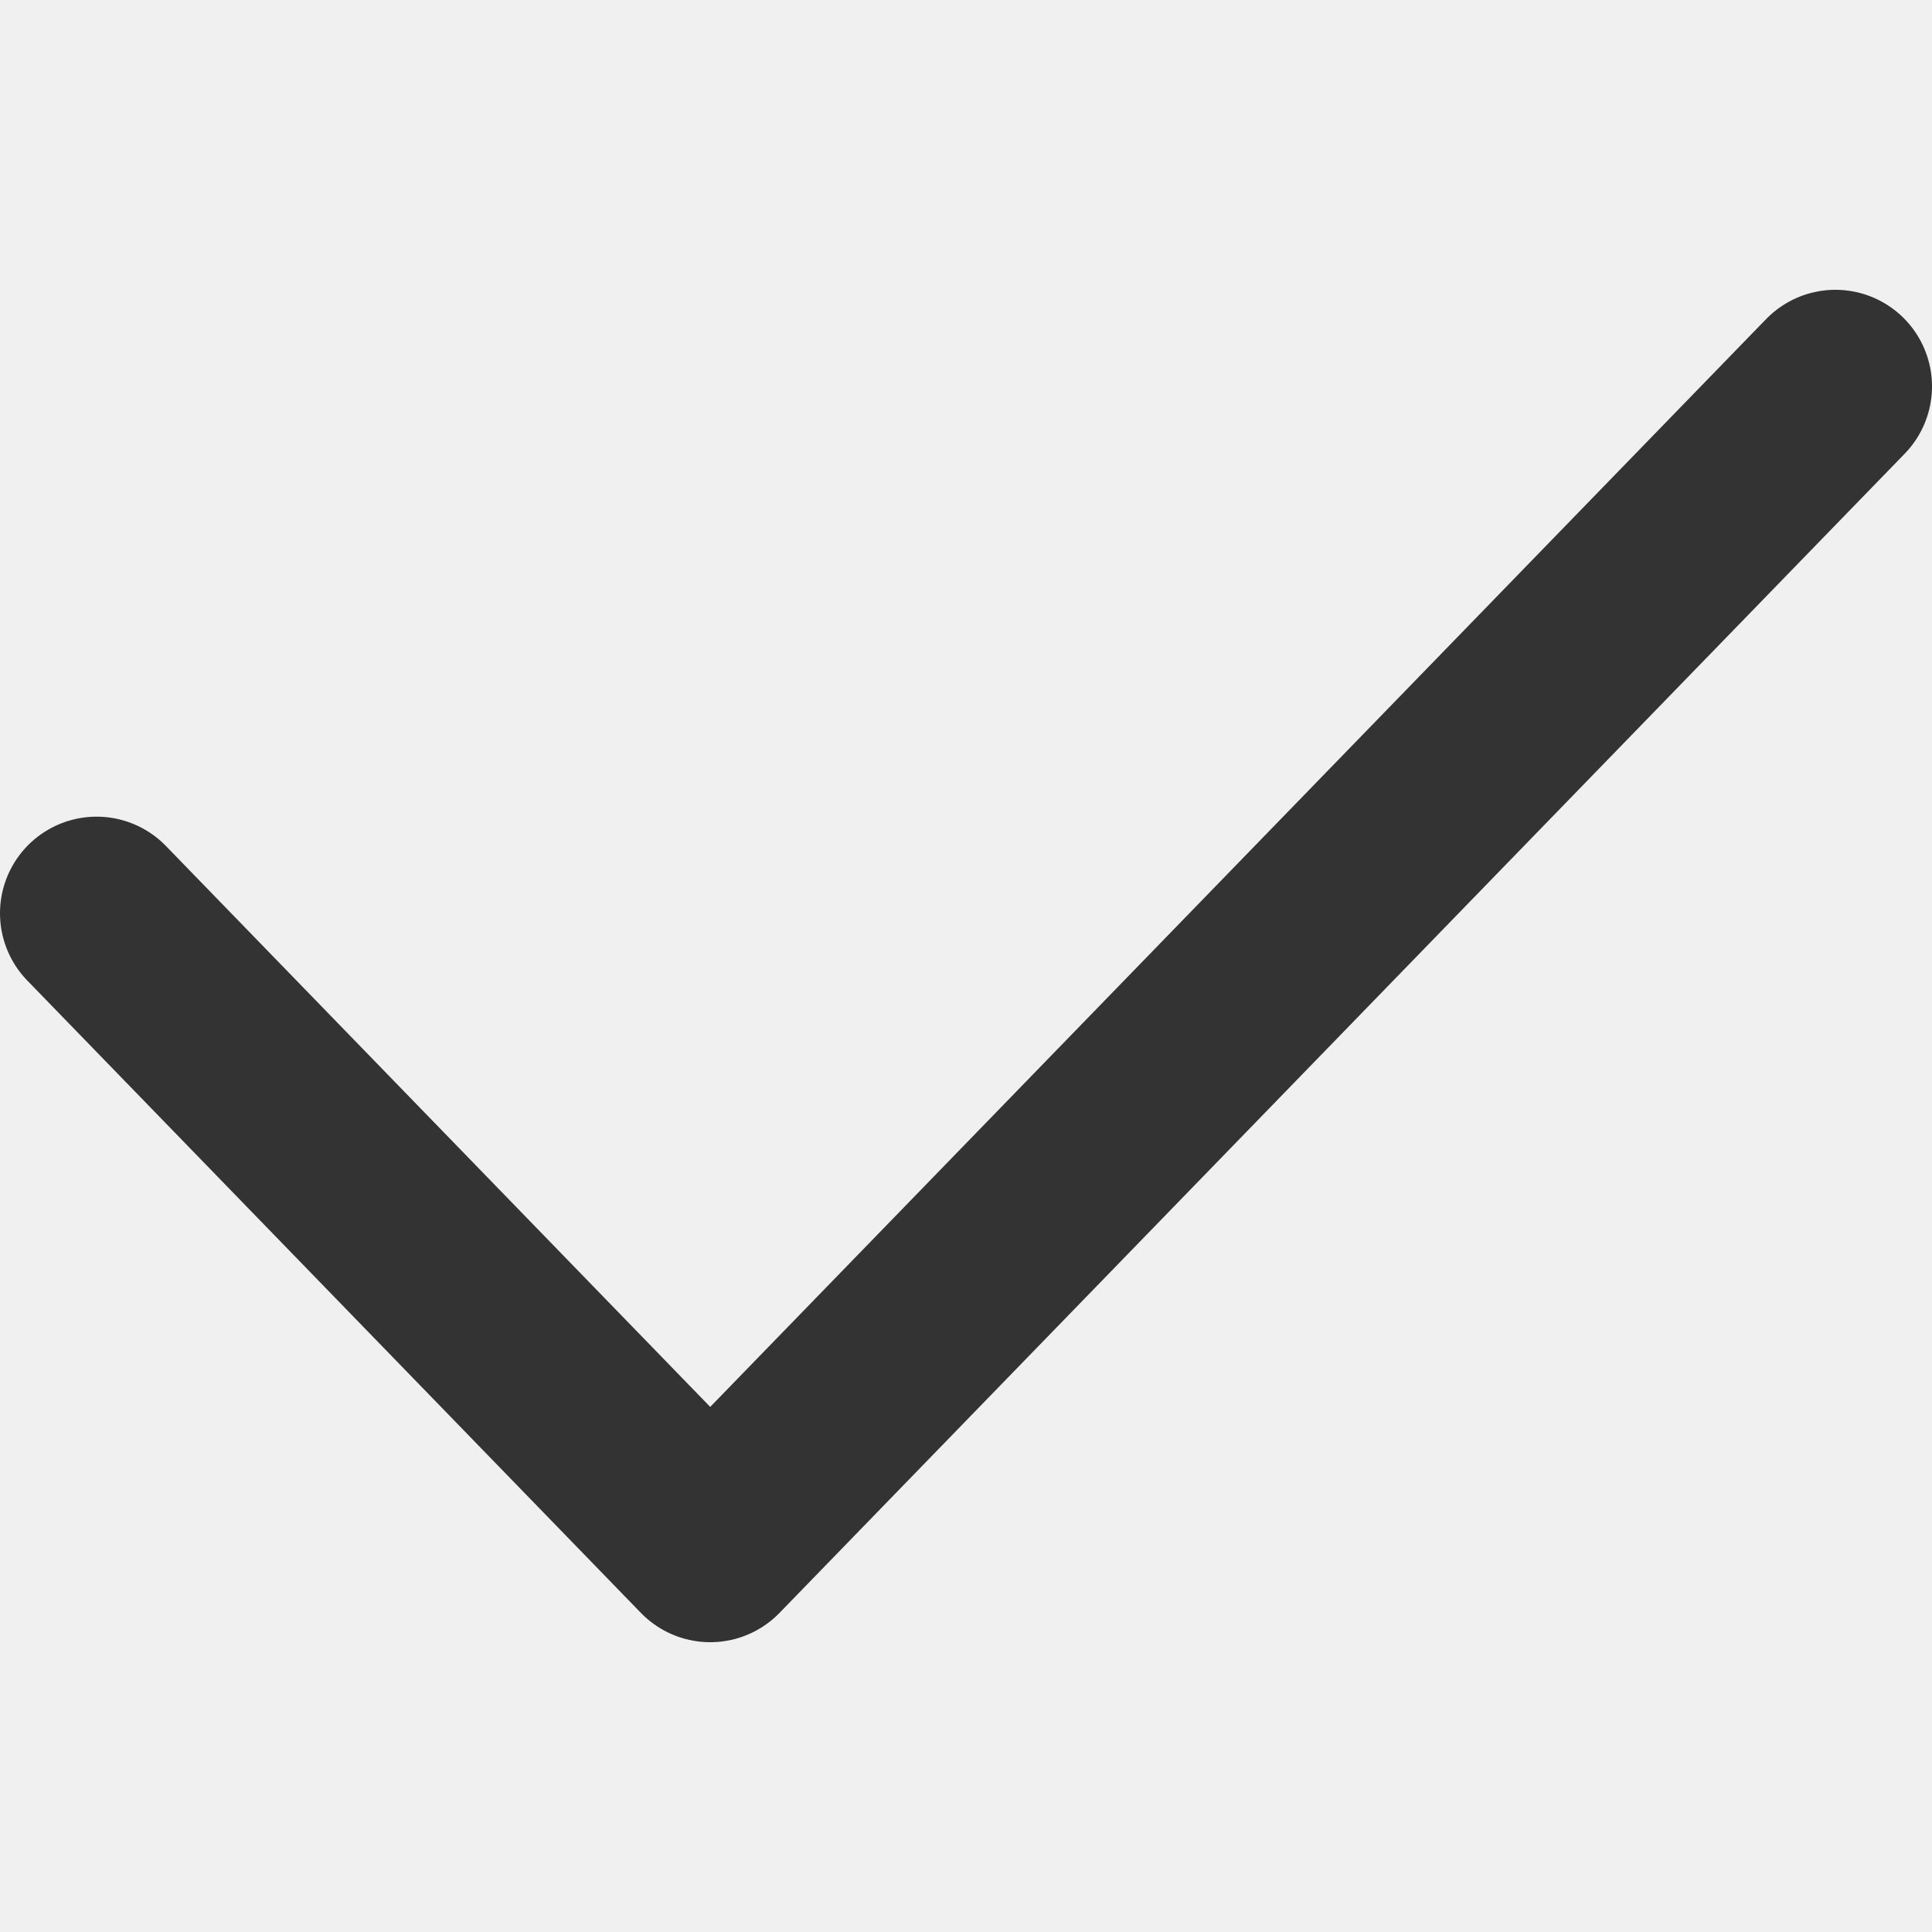
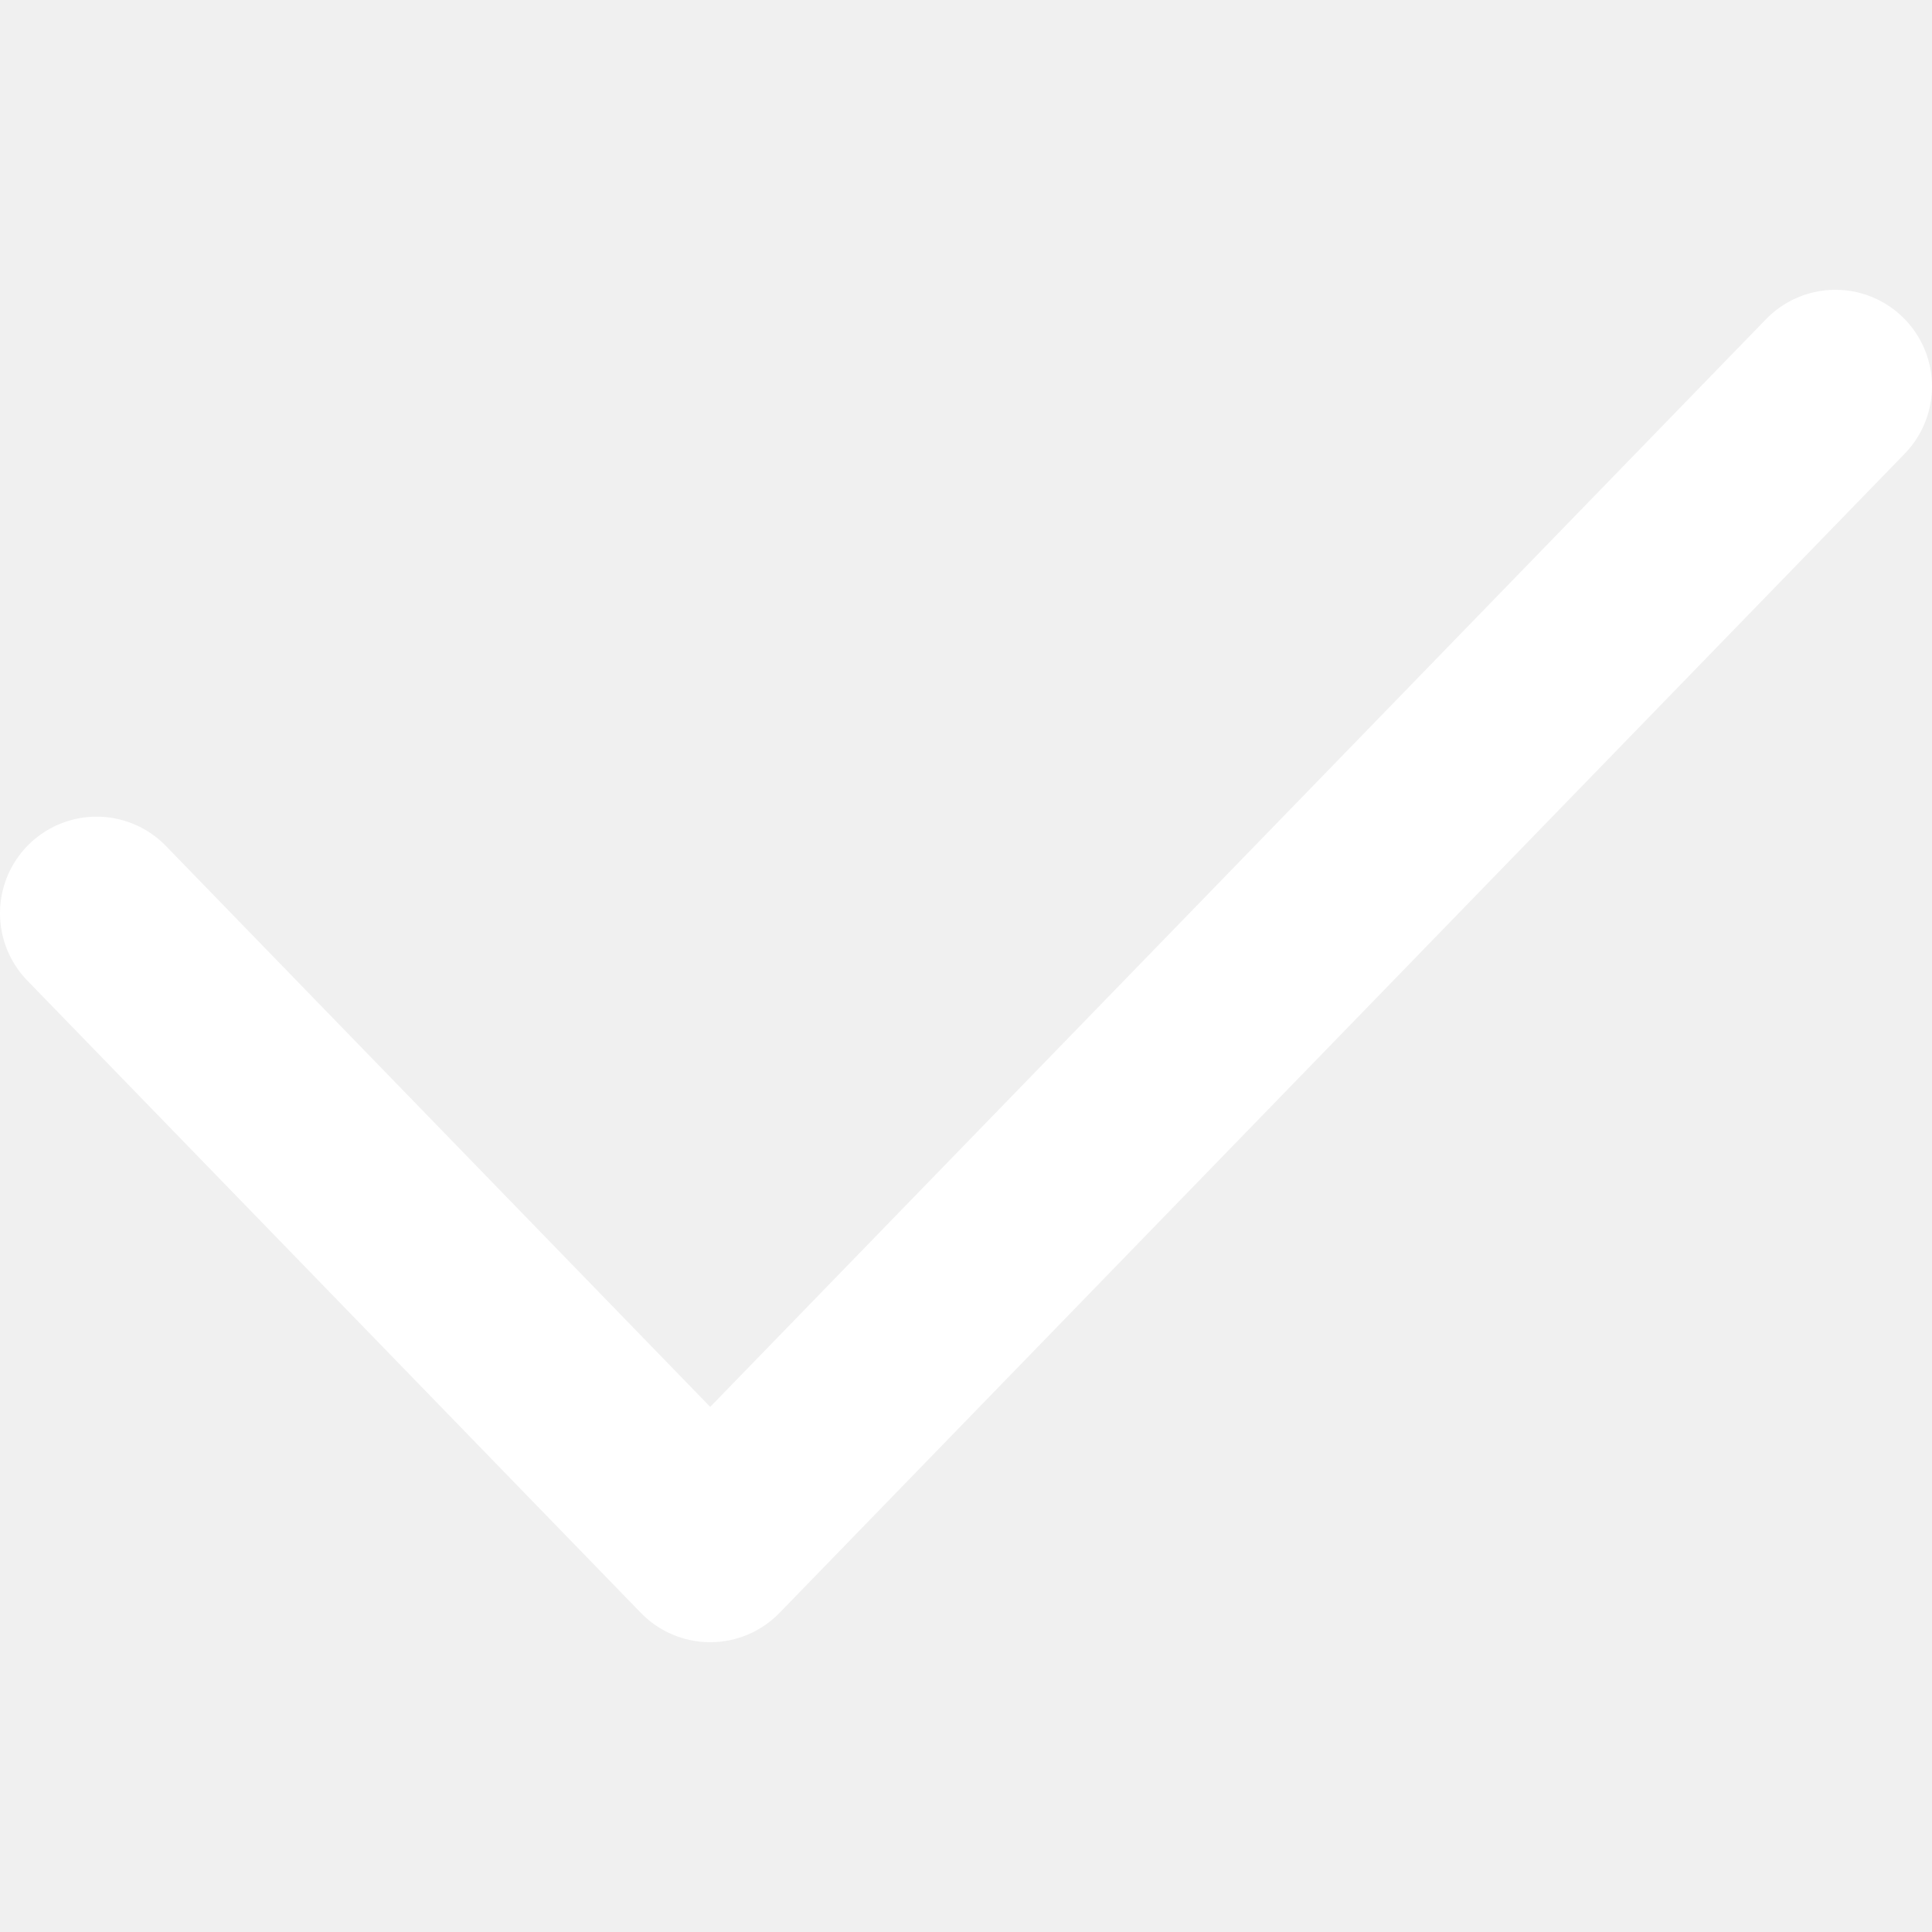
<svg xmlns="http://www.w3.org/2000/svg" width="10" height="10" viewBox="0 0 10 10" fill="none">
-   <path d="M0.5 4.727L3.676 8L9.5 2" stroke="#333333" stroke-linecap="round" stroke-linejoin="round" />
+   <path d="M0.5 4.727L3.676 8L9.5 2" stroke="white" stroke-linecap="round" stroke-linejoin="round" />
</svg>
